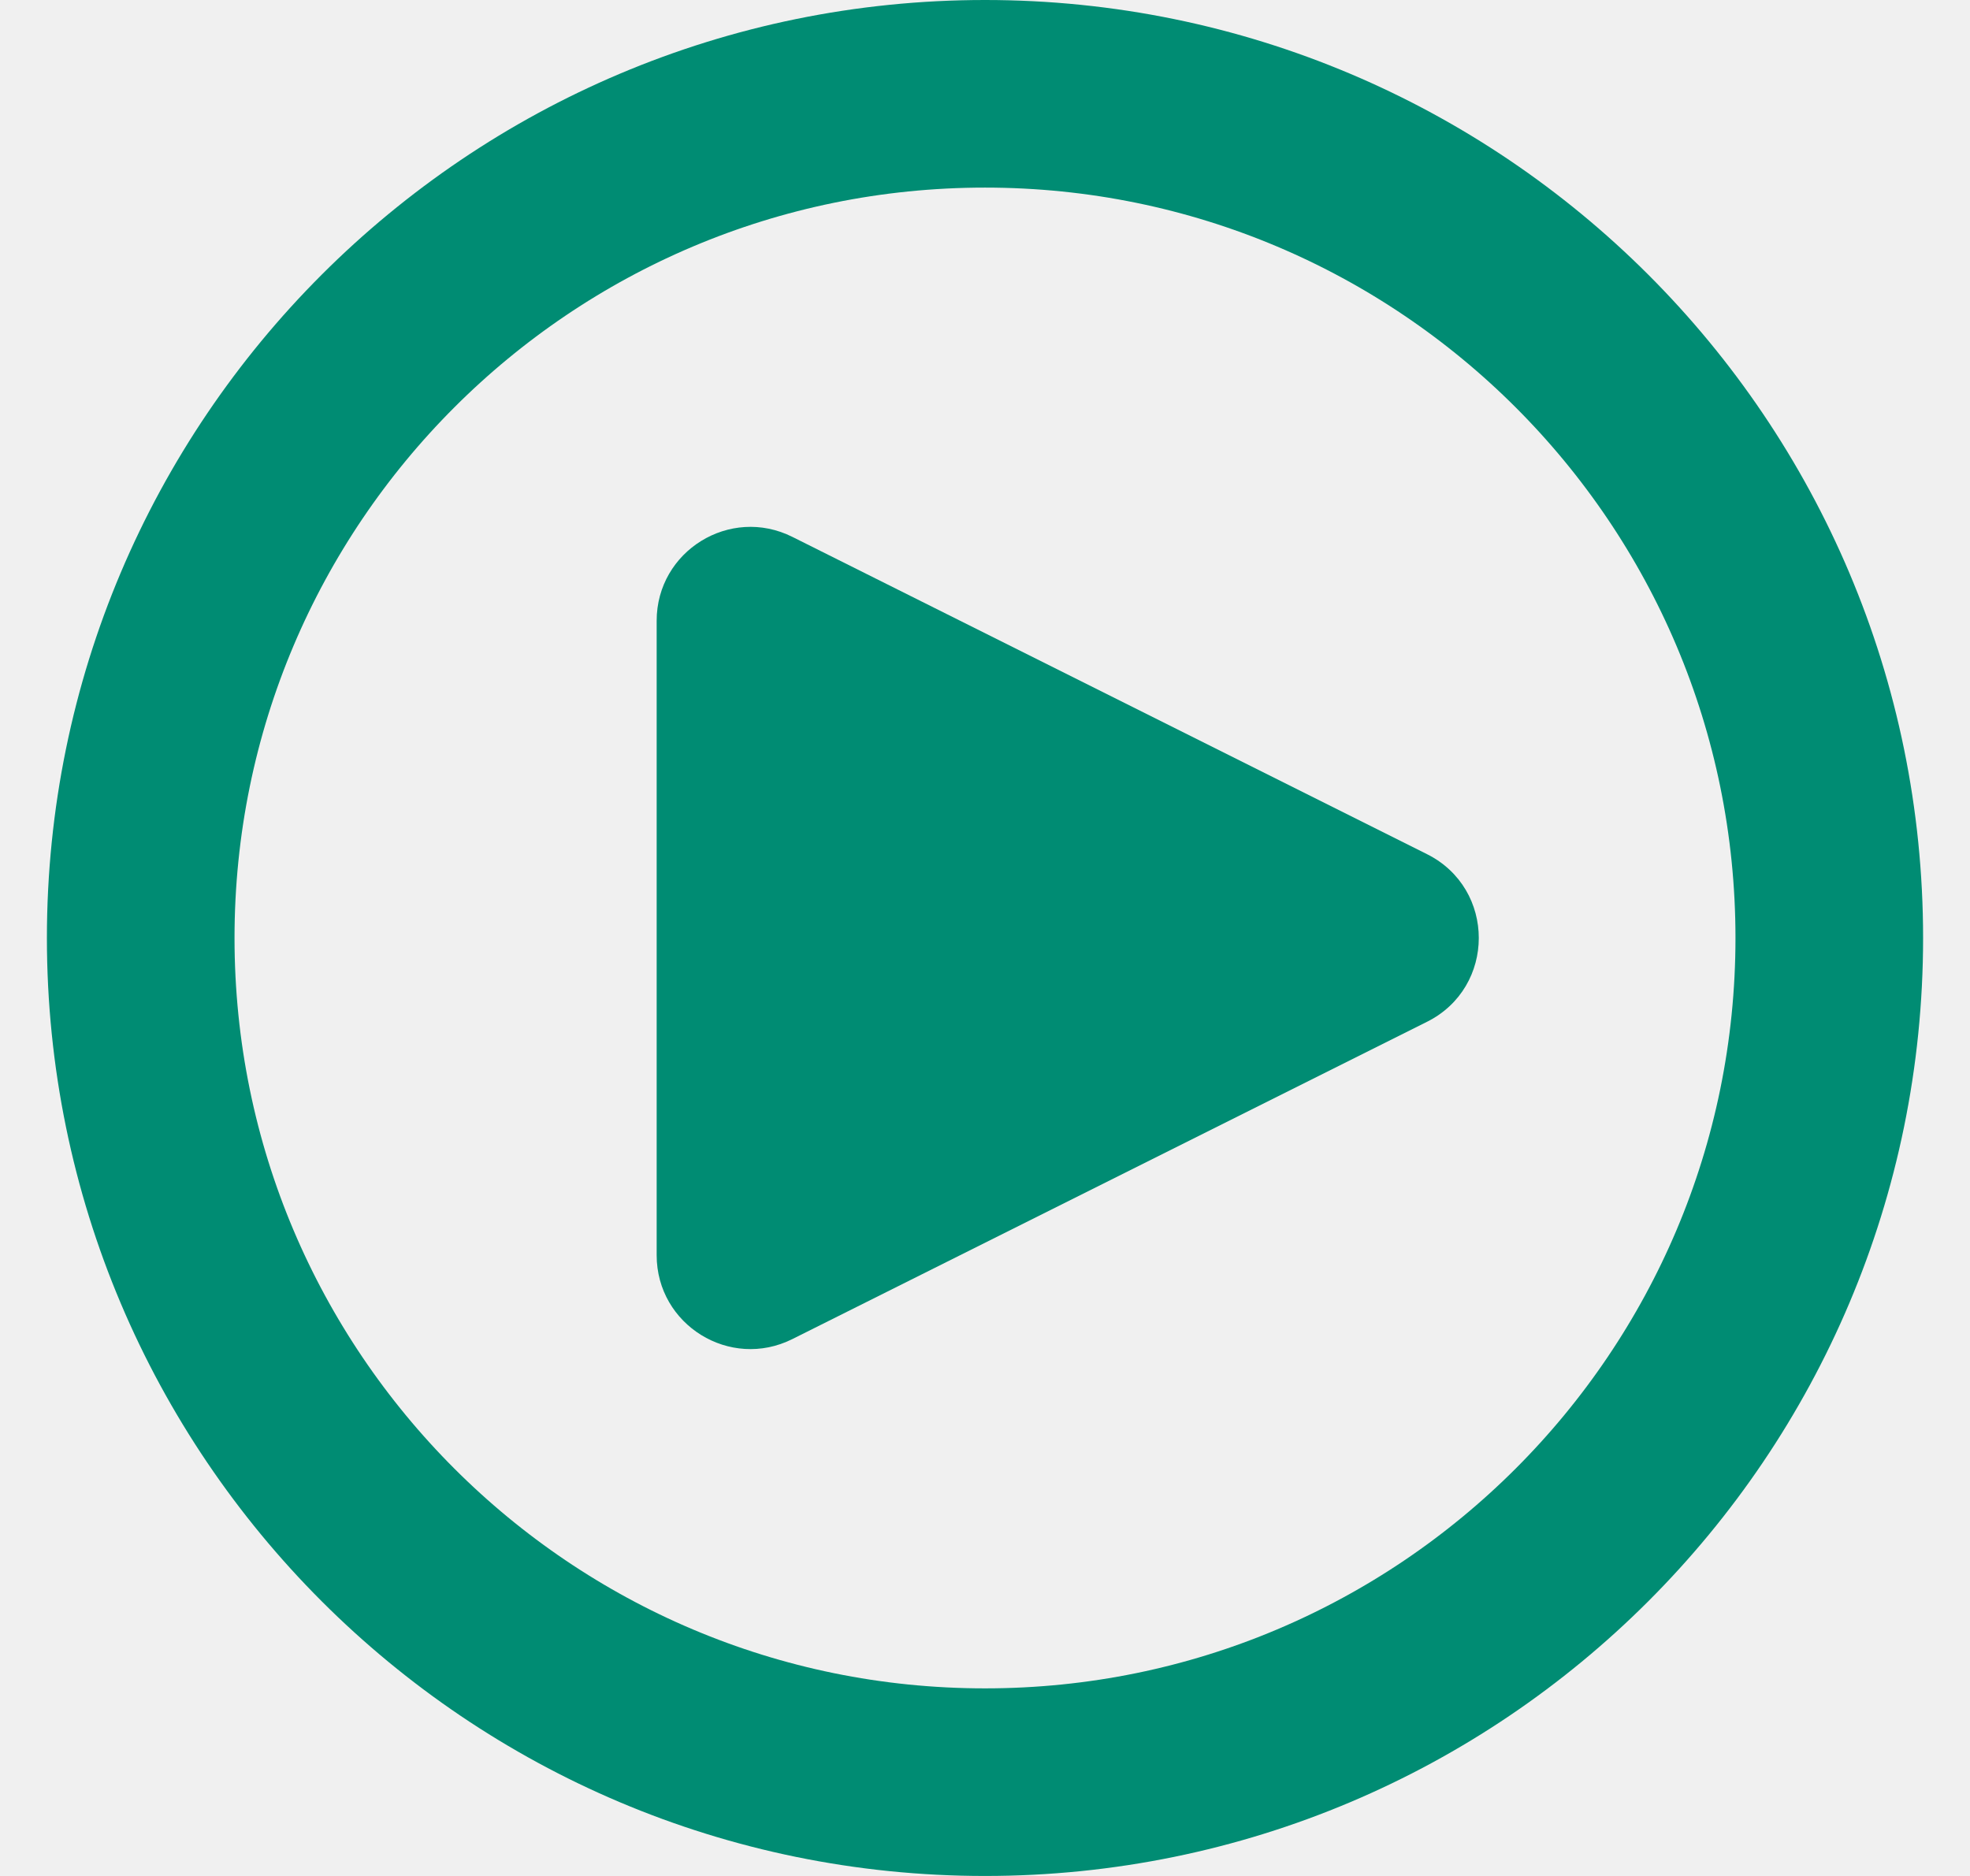
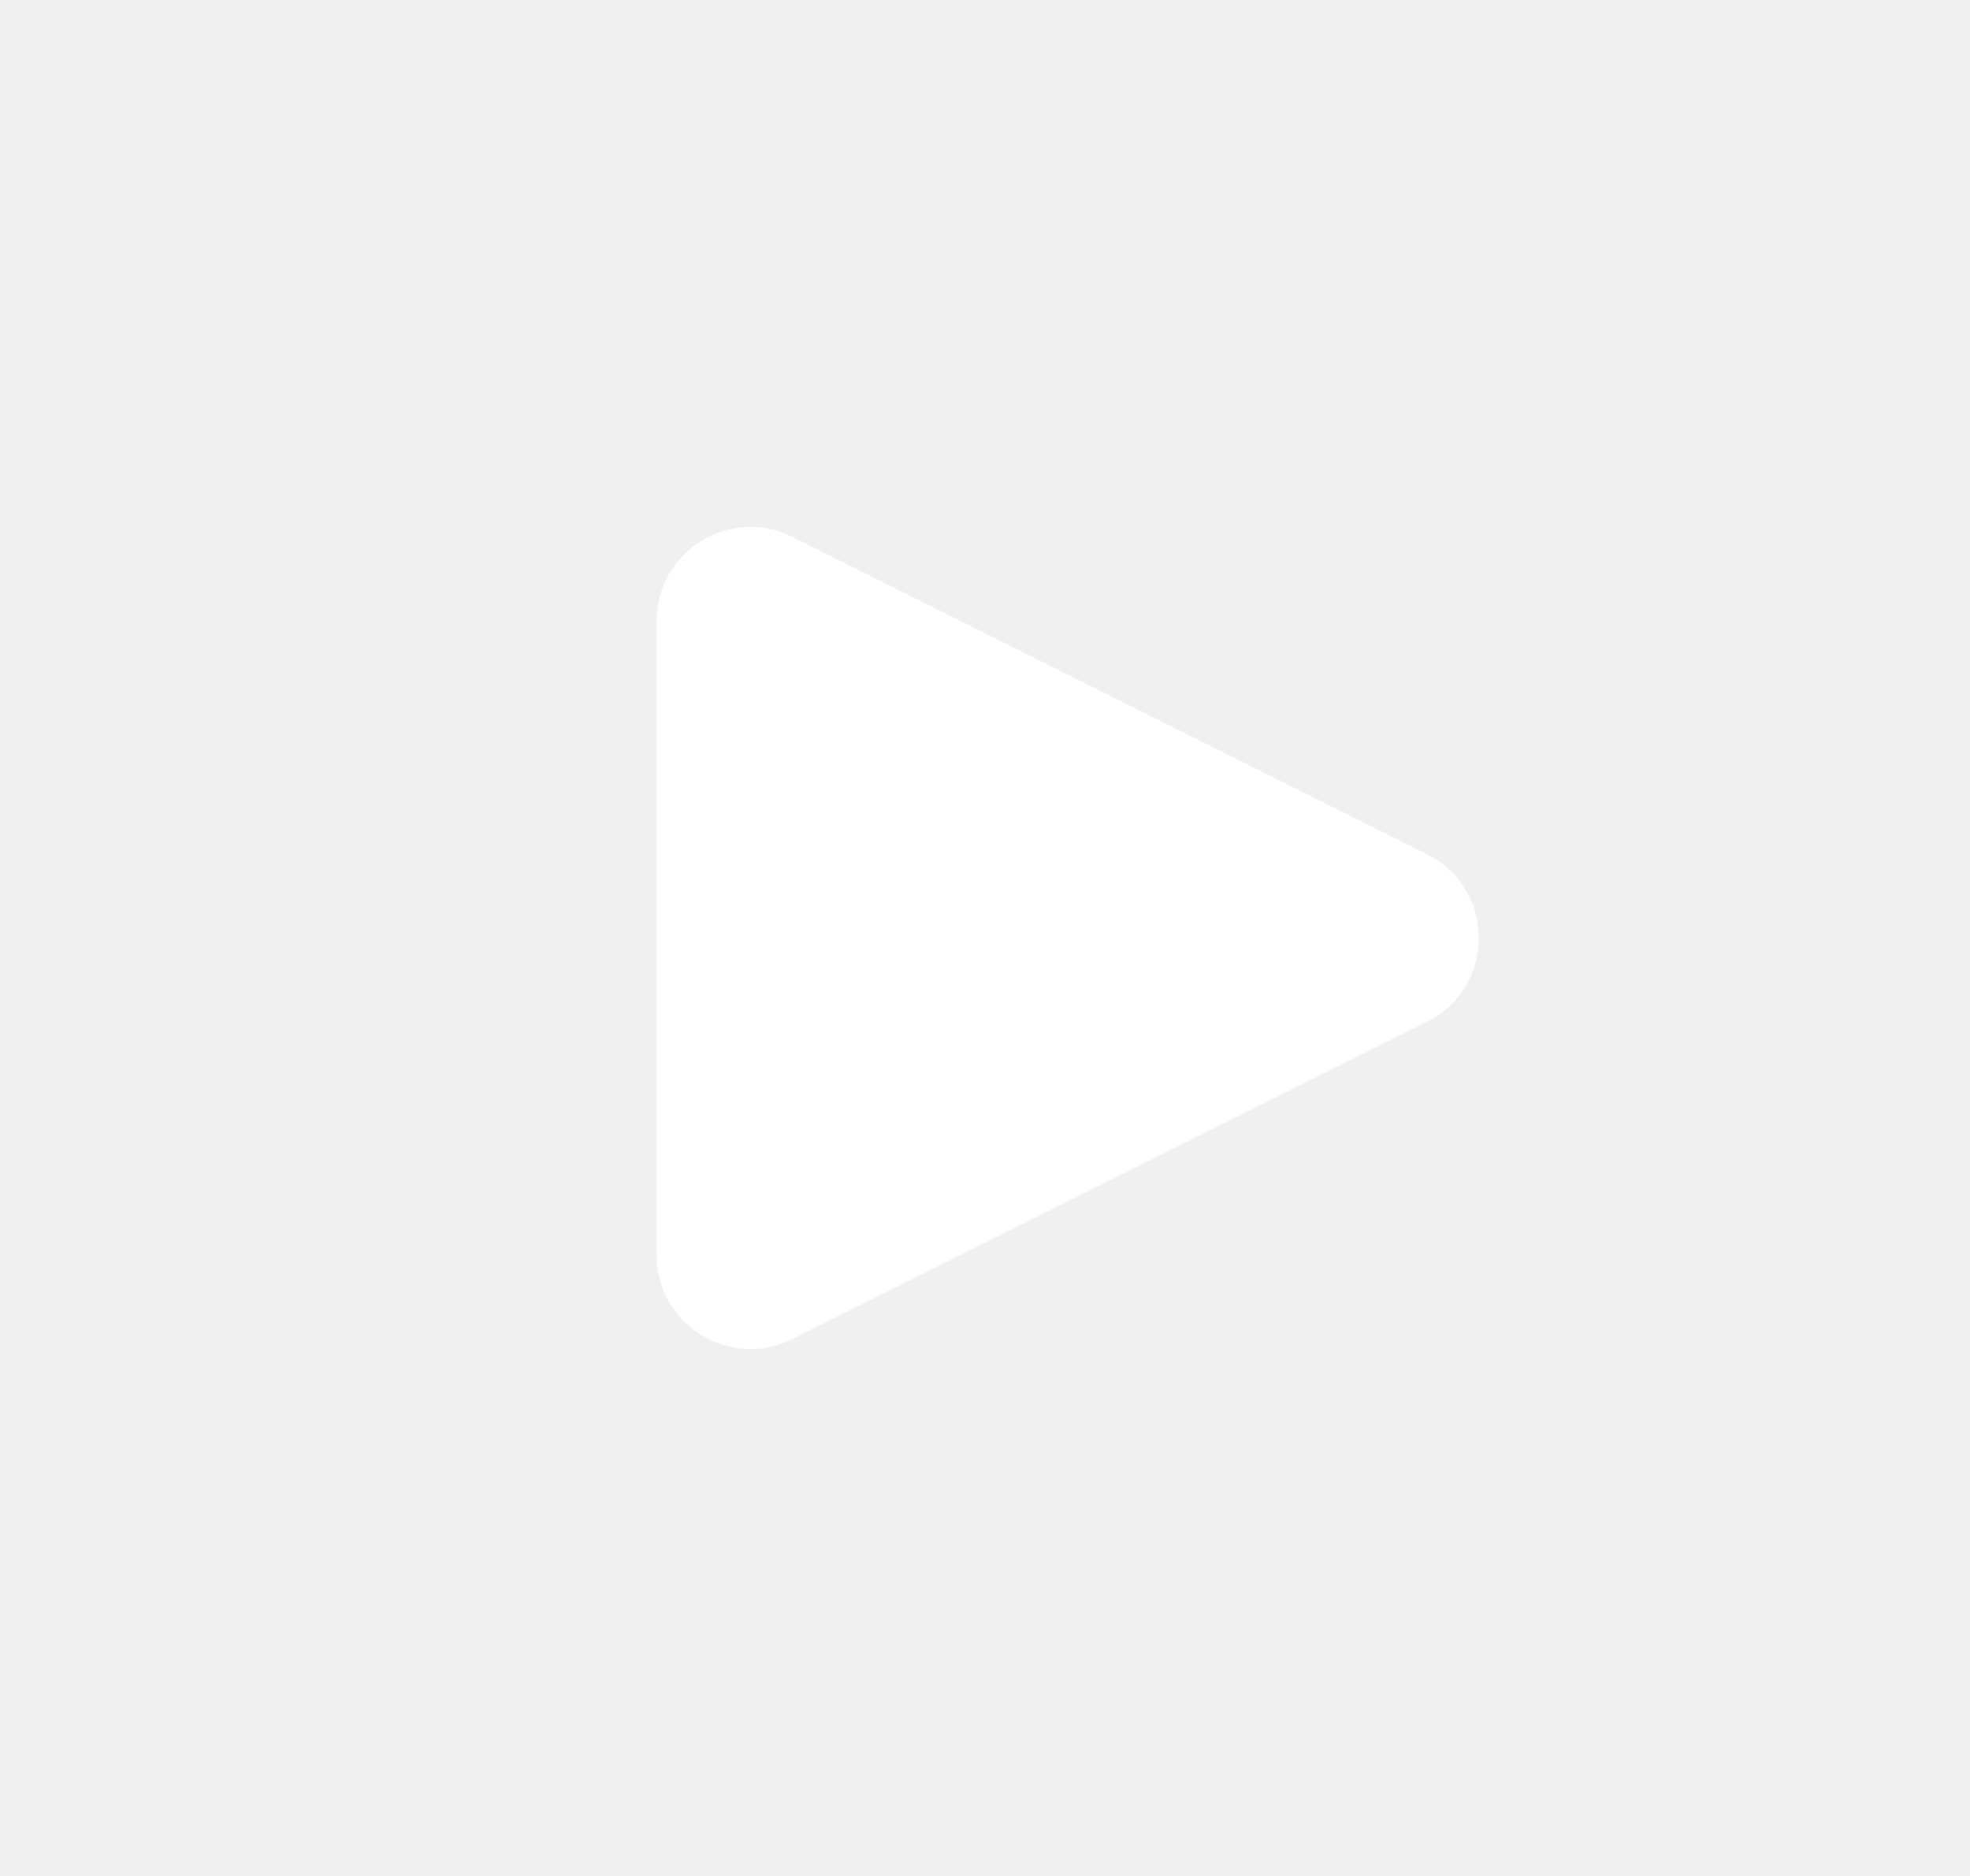
<svg xmlns="http://www.w3.org/2000/svg" width="21" height="20" viewBox="0 0 21 20" fill="none">
-   <circle cx="10.5" cy="10" r="9" stroke="#008C73" stroke-width="2" />
-   <path d="M15.211 9.106L8.447 5.724C7.782 5.391 7 5.875 7 6.618L7 13.382C7 14.125 7.782 14.609 8.447 14.276L15.211 10.894C15.948 10.526 15.948 9.474 15.211 9.106Z" fill="#008C73" />
+   <path d="M15.211 9.106L8.447 5.724C7.782 5.391 7 5.875 7 6.618L7 13.382C7 14.125 7.782 14.609 8.447 14.276L15.211 10.894C15.948 10.526 15.948 9.474 15.211 9.106Z" fill="#FFFFFF" />
</svg>
